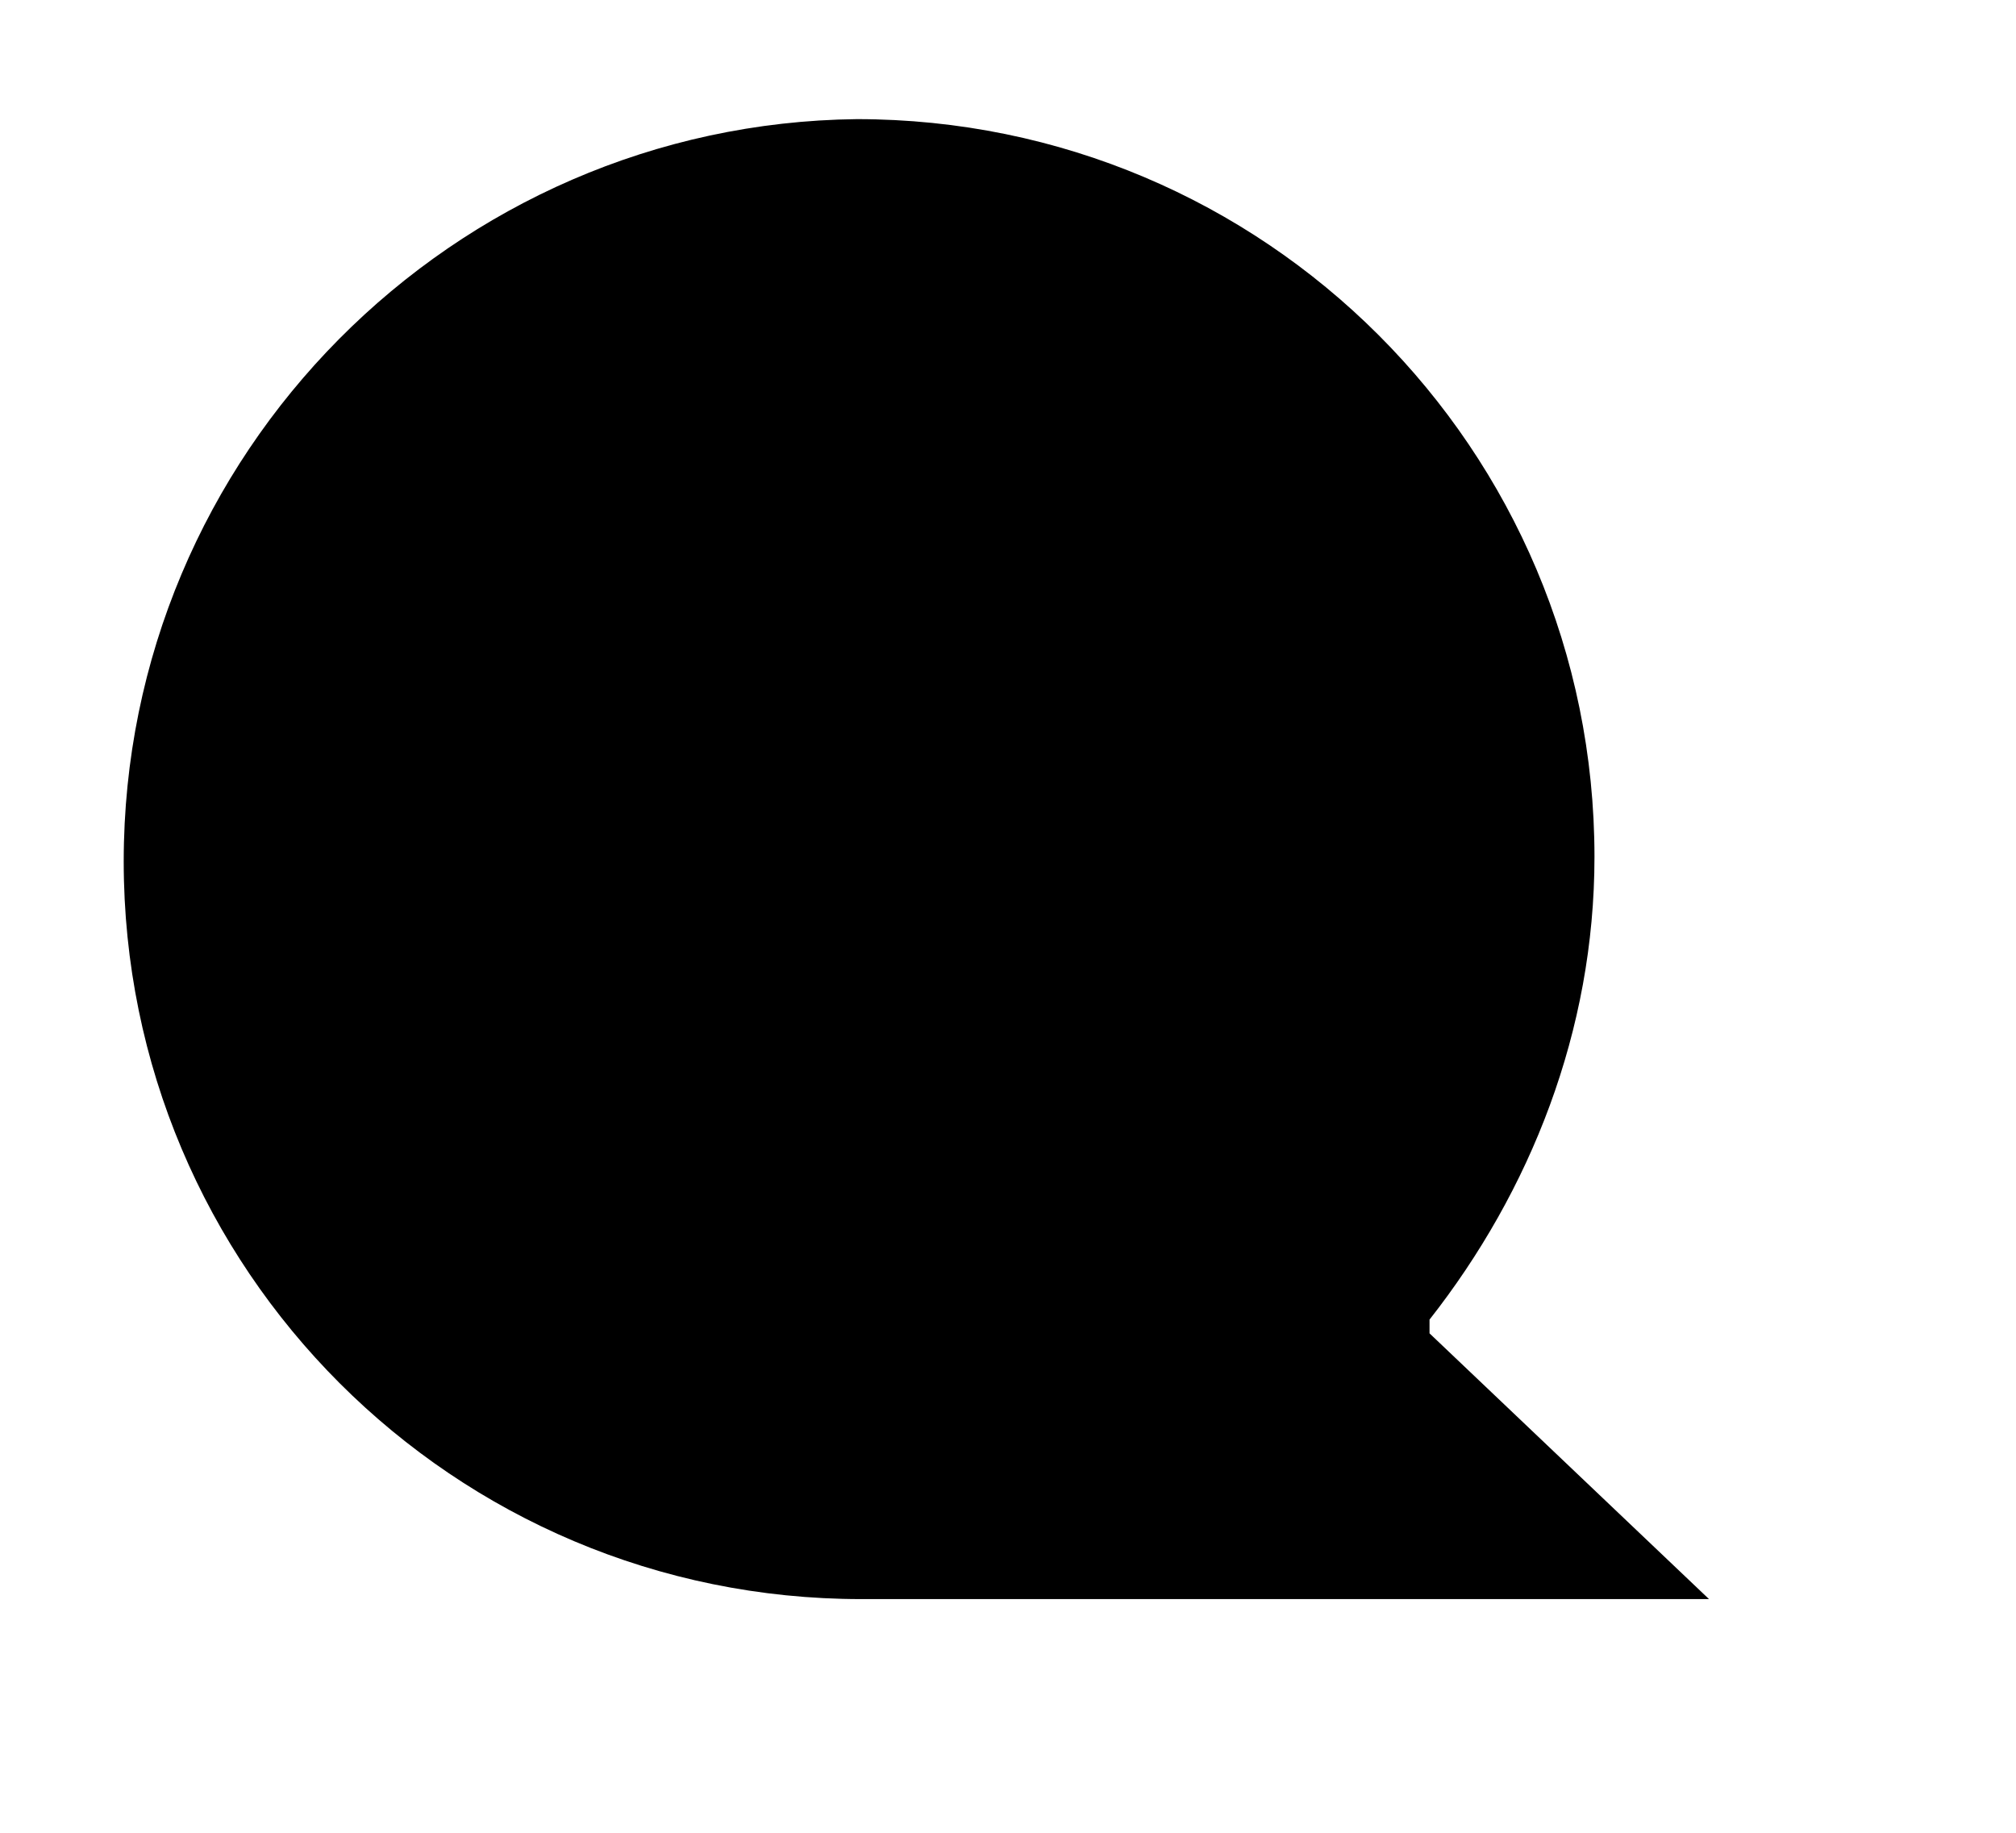
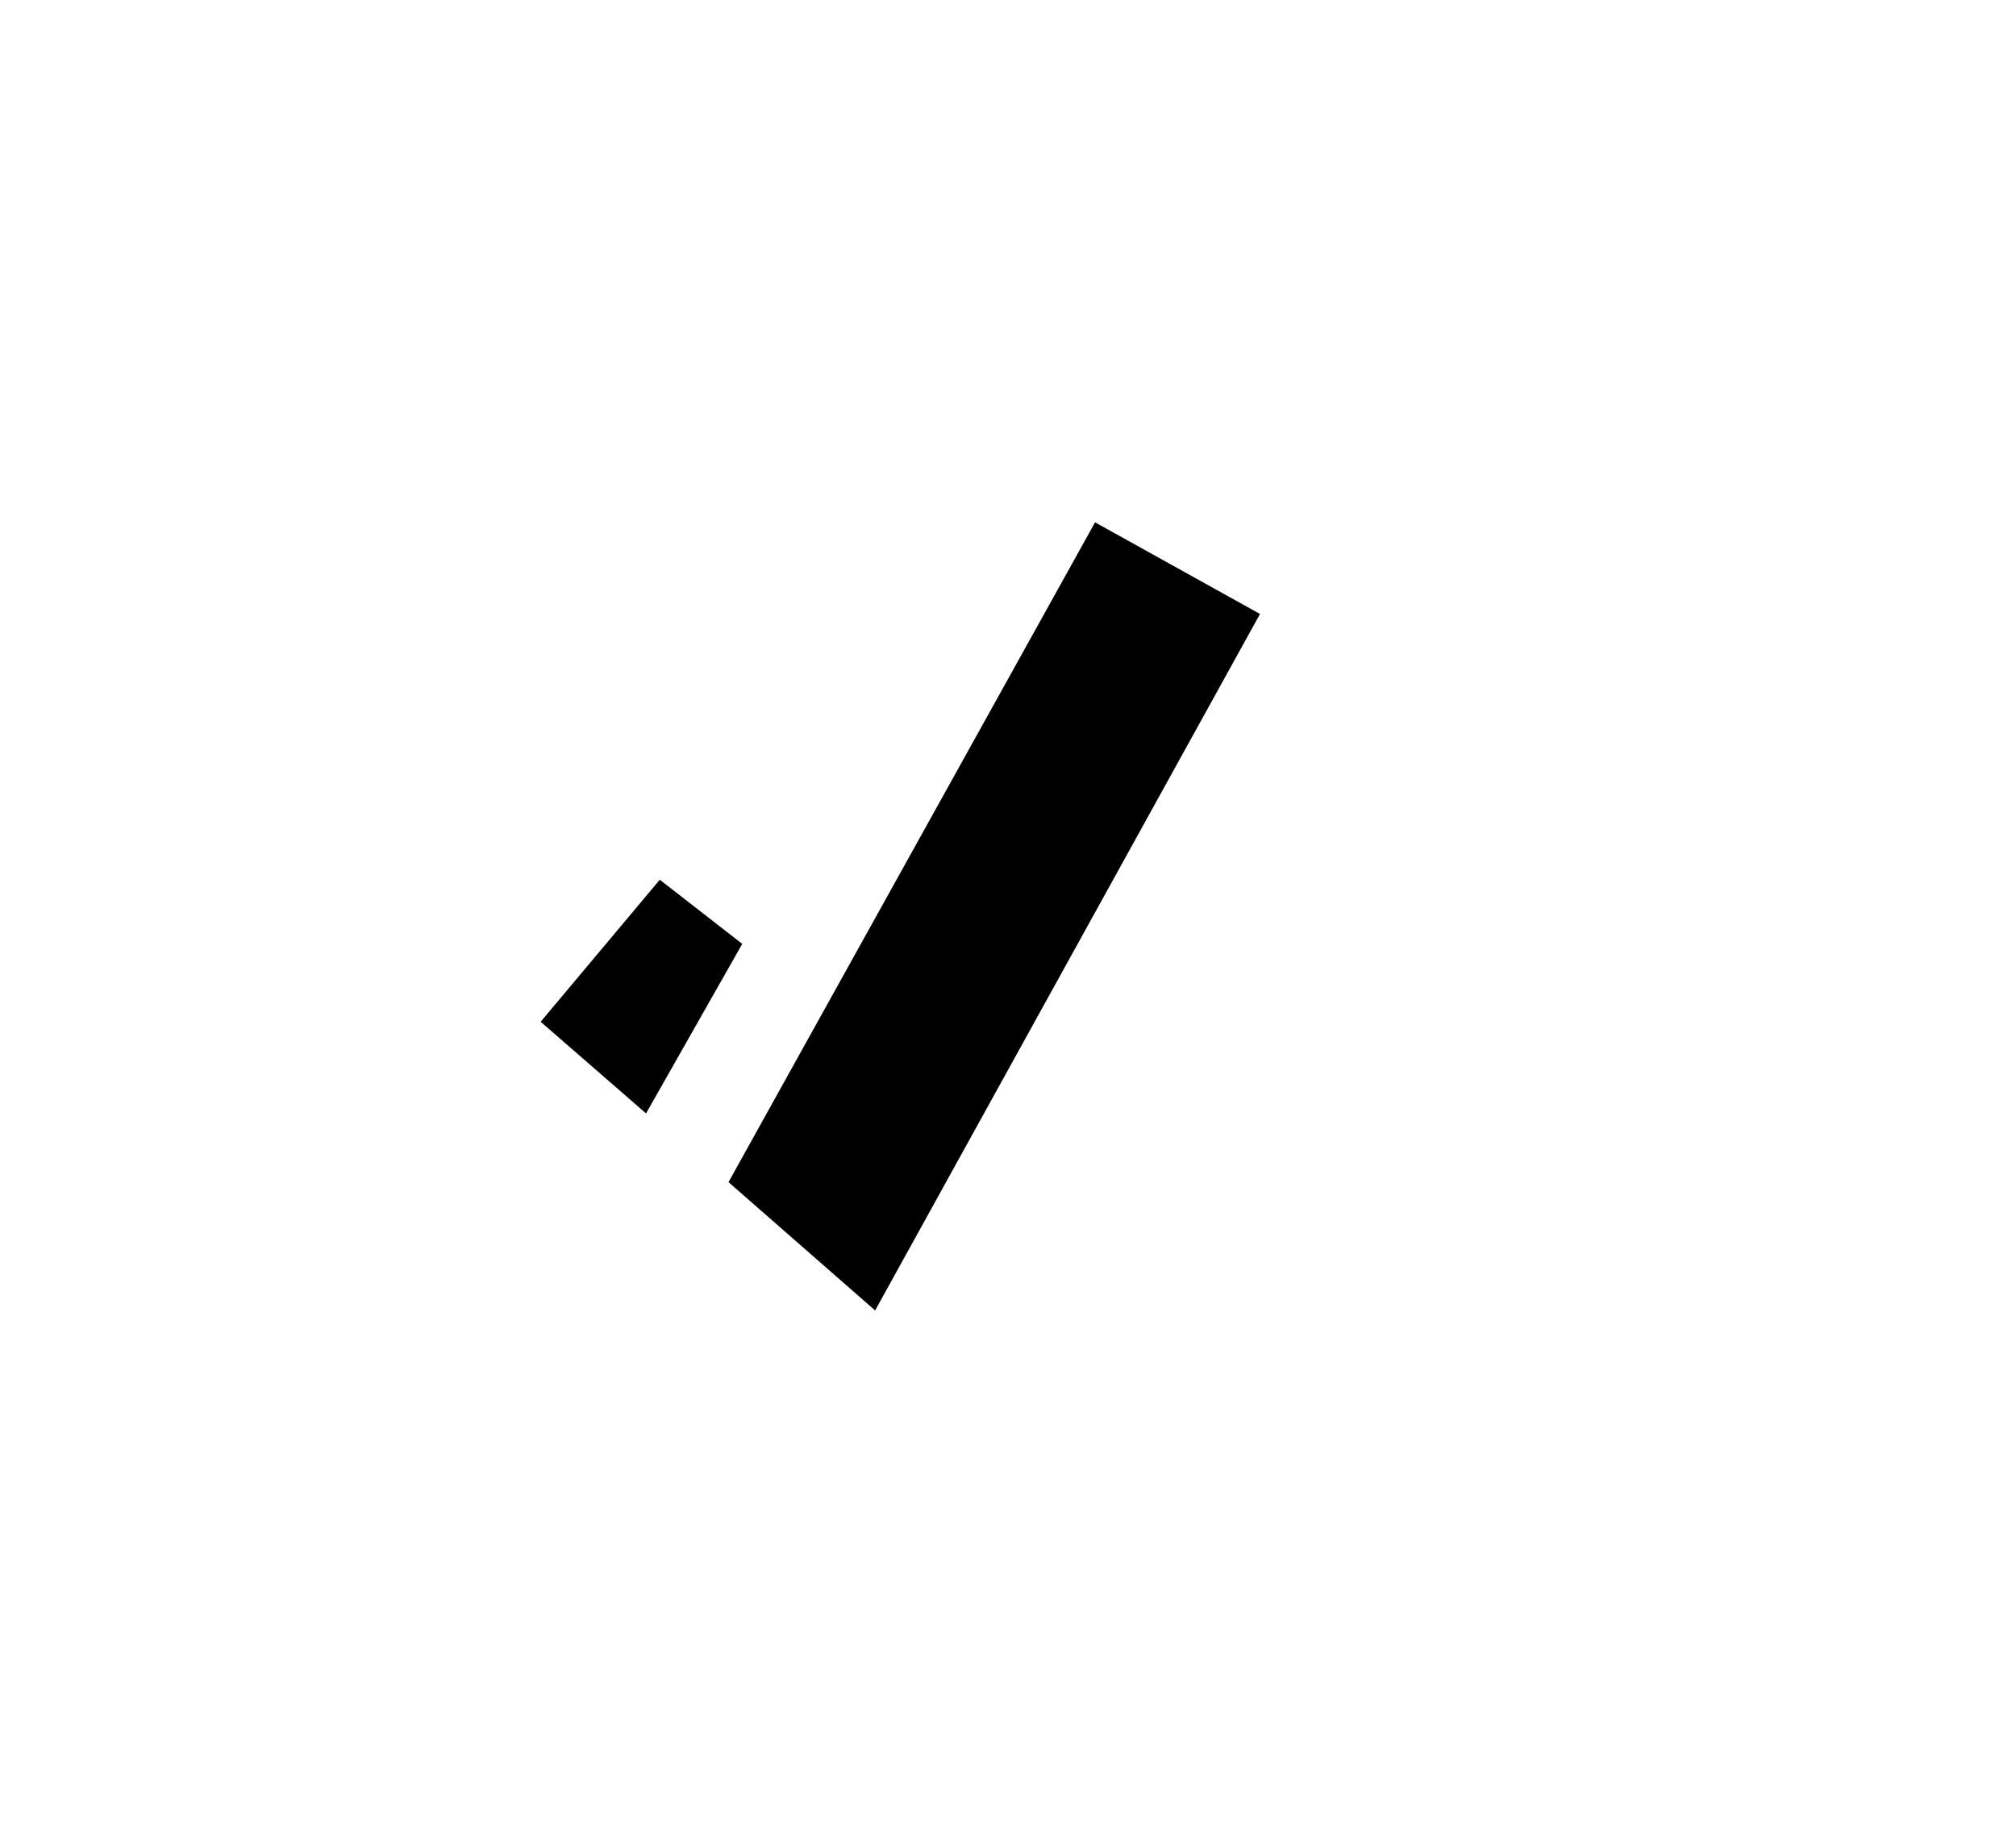
<svg xmlns="http://www.w3.org/2000/svg" class="feedback" version="1.1" id="Layer_1" x="0px" y="0px" viewBox="0 0 44 40" style="enable-background:new 0 0 44 40;" xml:space="preserve">
-   <path class="partially-correct-background" d="M31.2,29.1v-0.3c2.2-2.8,3.6-6.3,3.6-10.1c0-8.9-7.2-16.1-16.1-16.1c-8.8,0.1-16,7.3-16,16.2  s7.2,16.1,16.1,16.1h18.5L31.2,29.1z" />
  <g>
    <g>
      <g>
-         <polygon class="partially-correct-foreground" points="27.5,13.4 23.9,11.4 15.9,25.8 19.1,28.6    " />
+         <polygon class="partially-correct-background" points="27.5,13.4 23.9,11.4 15.9,25.8 19.1,28.6    " />
      </g>
    </g>
-     <polygon class="partially-correct-foreground" points="16.2,20.6 14.4,19.2 11.8,22.3 14.1,24.3  " />
+     <polygon class="partially-correct-background" points="16.2,20.6 14.4,19.2 11.8,22.3 14.1,24.3  " />
  </g>
</svg>
